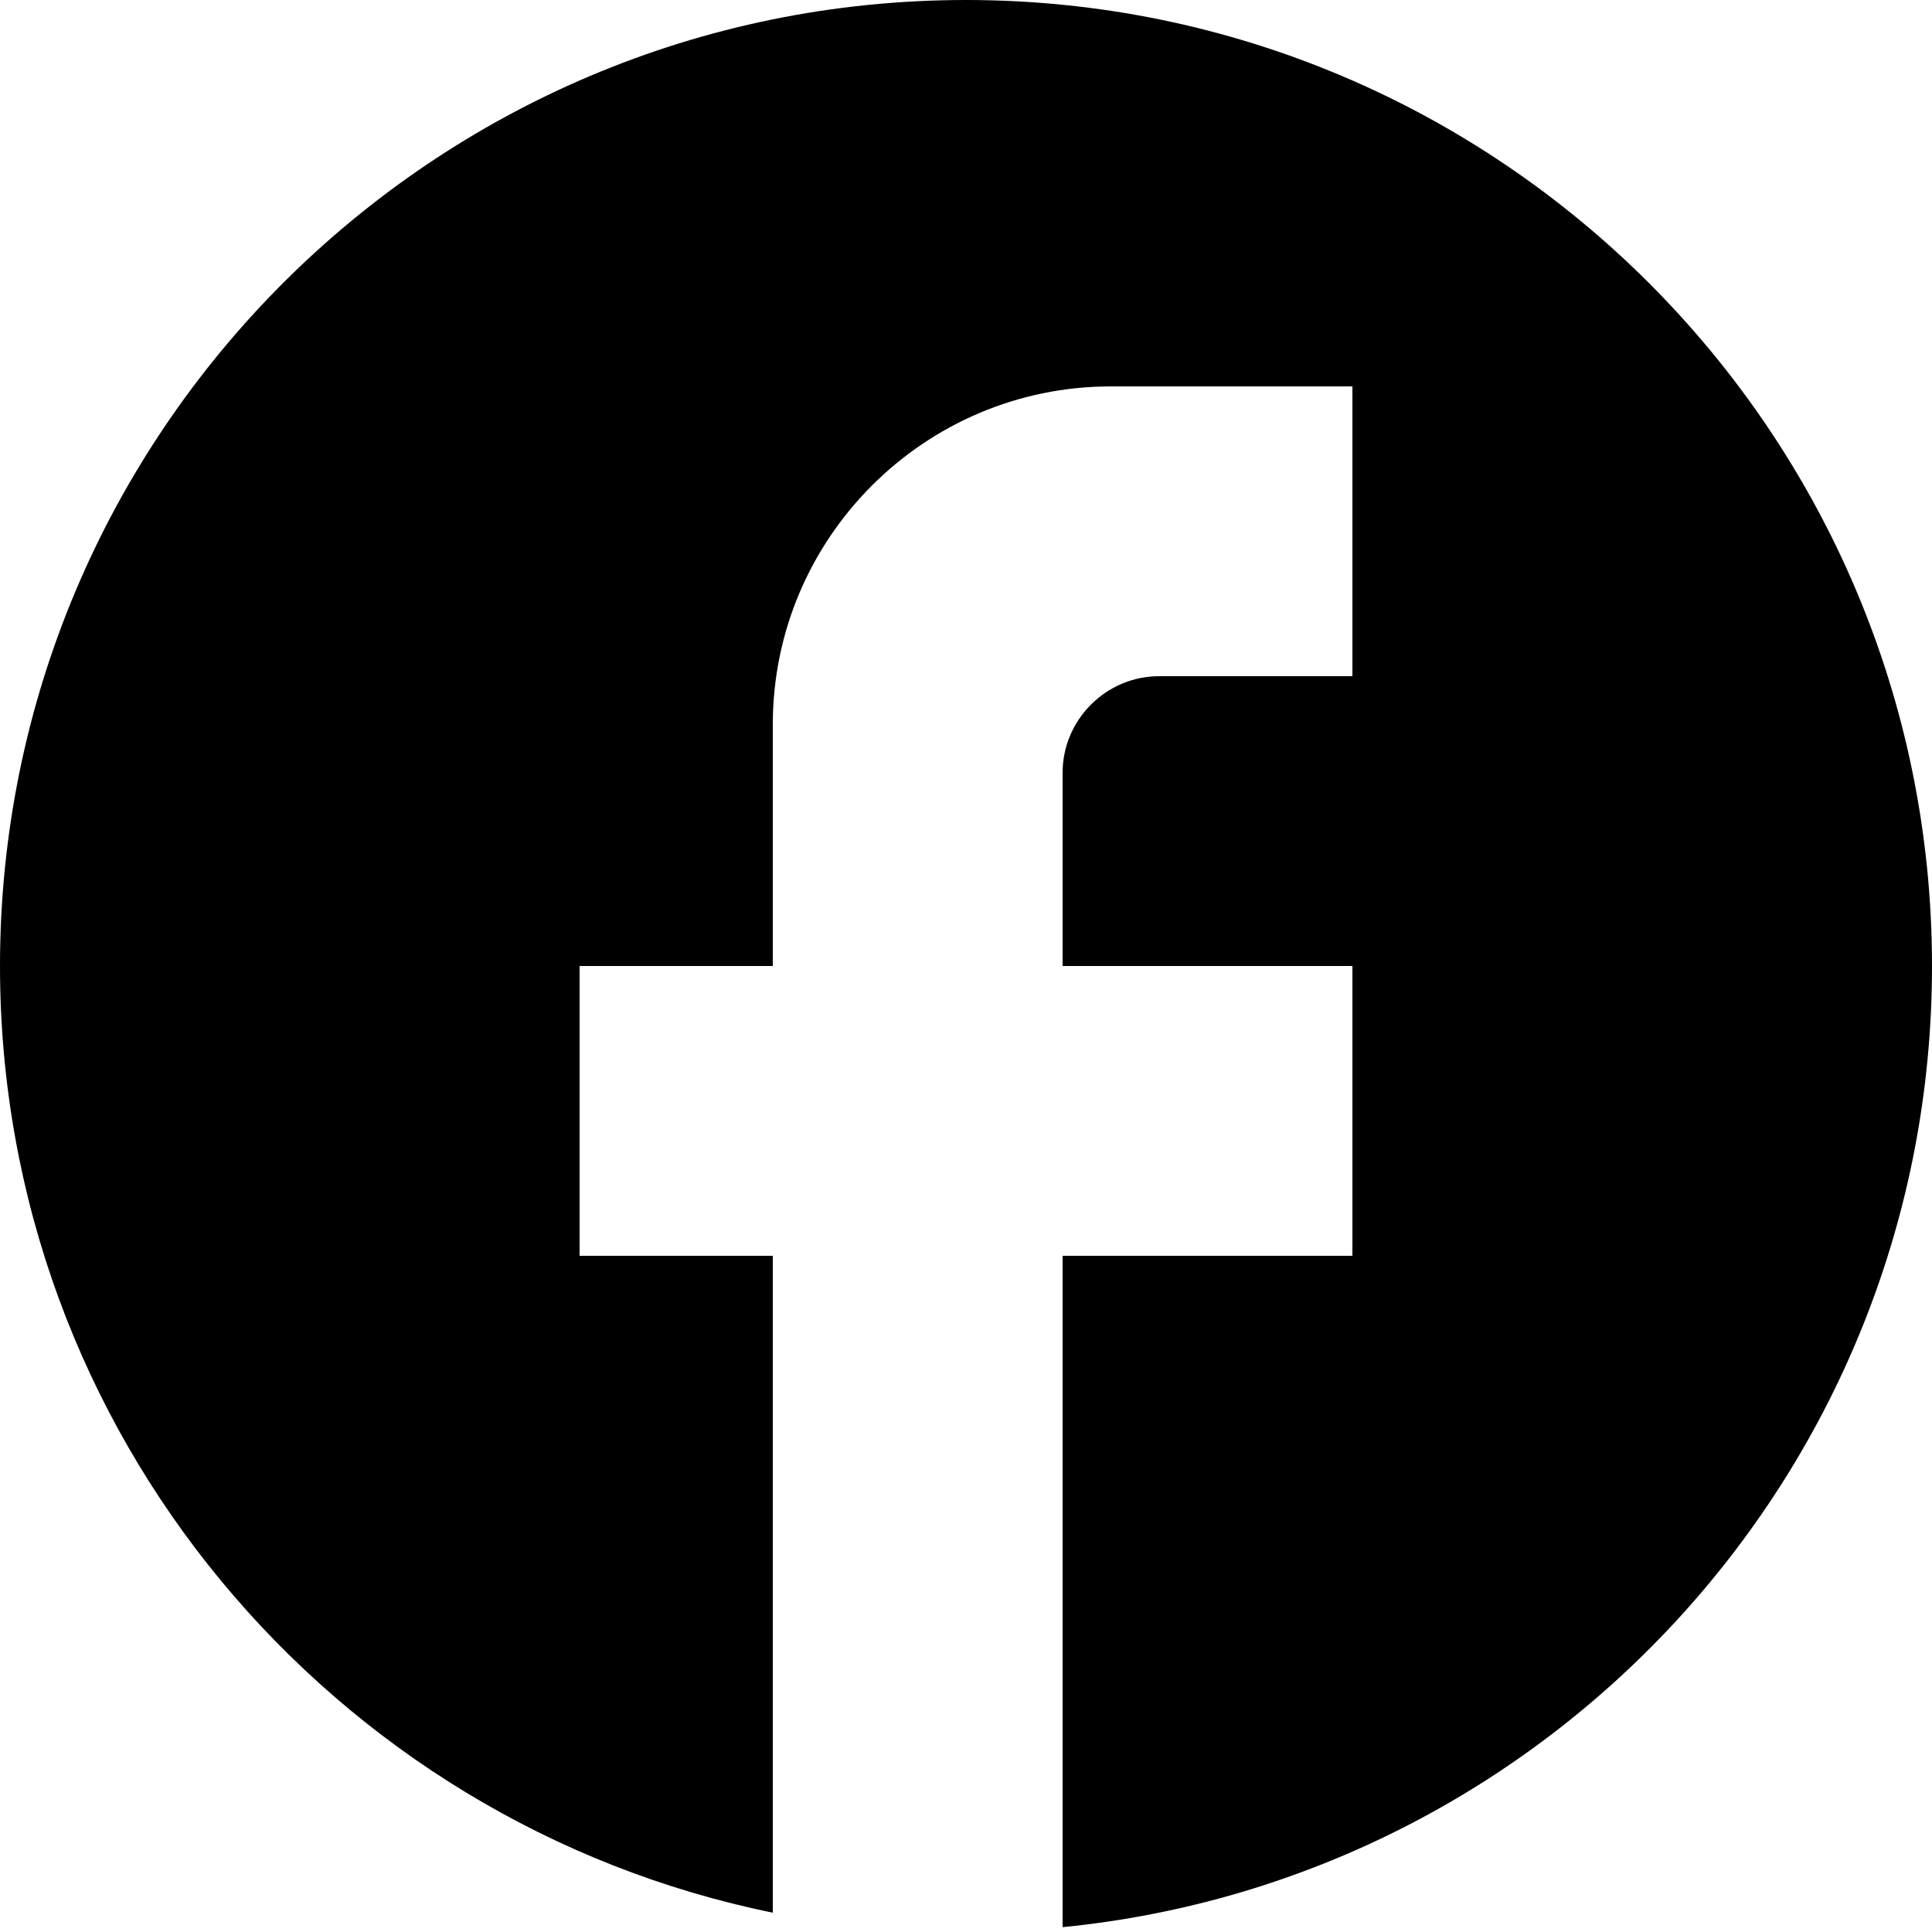
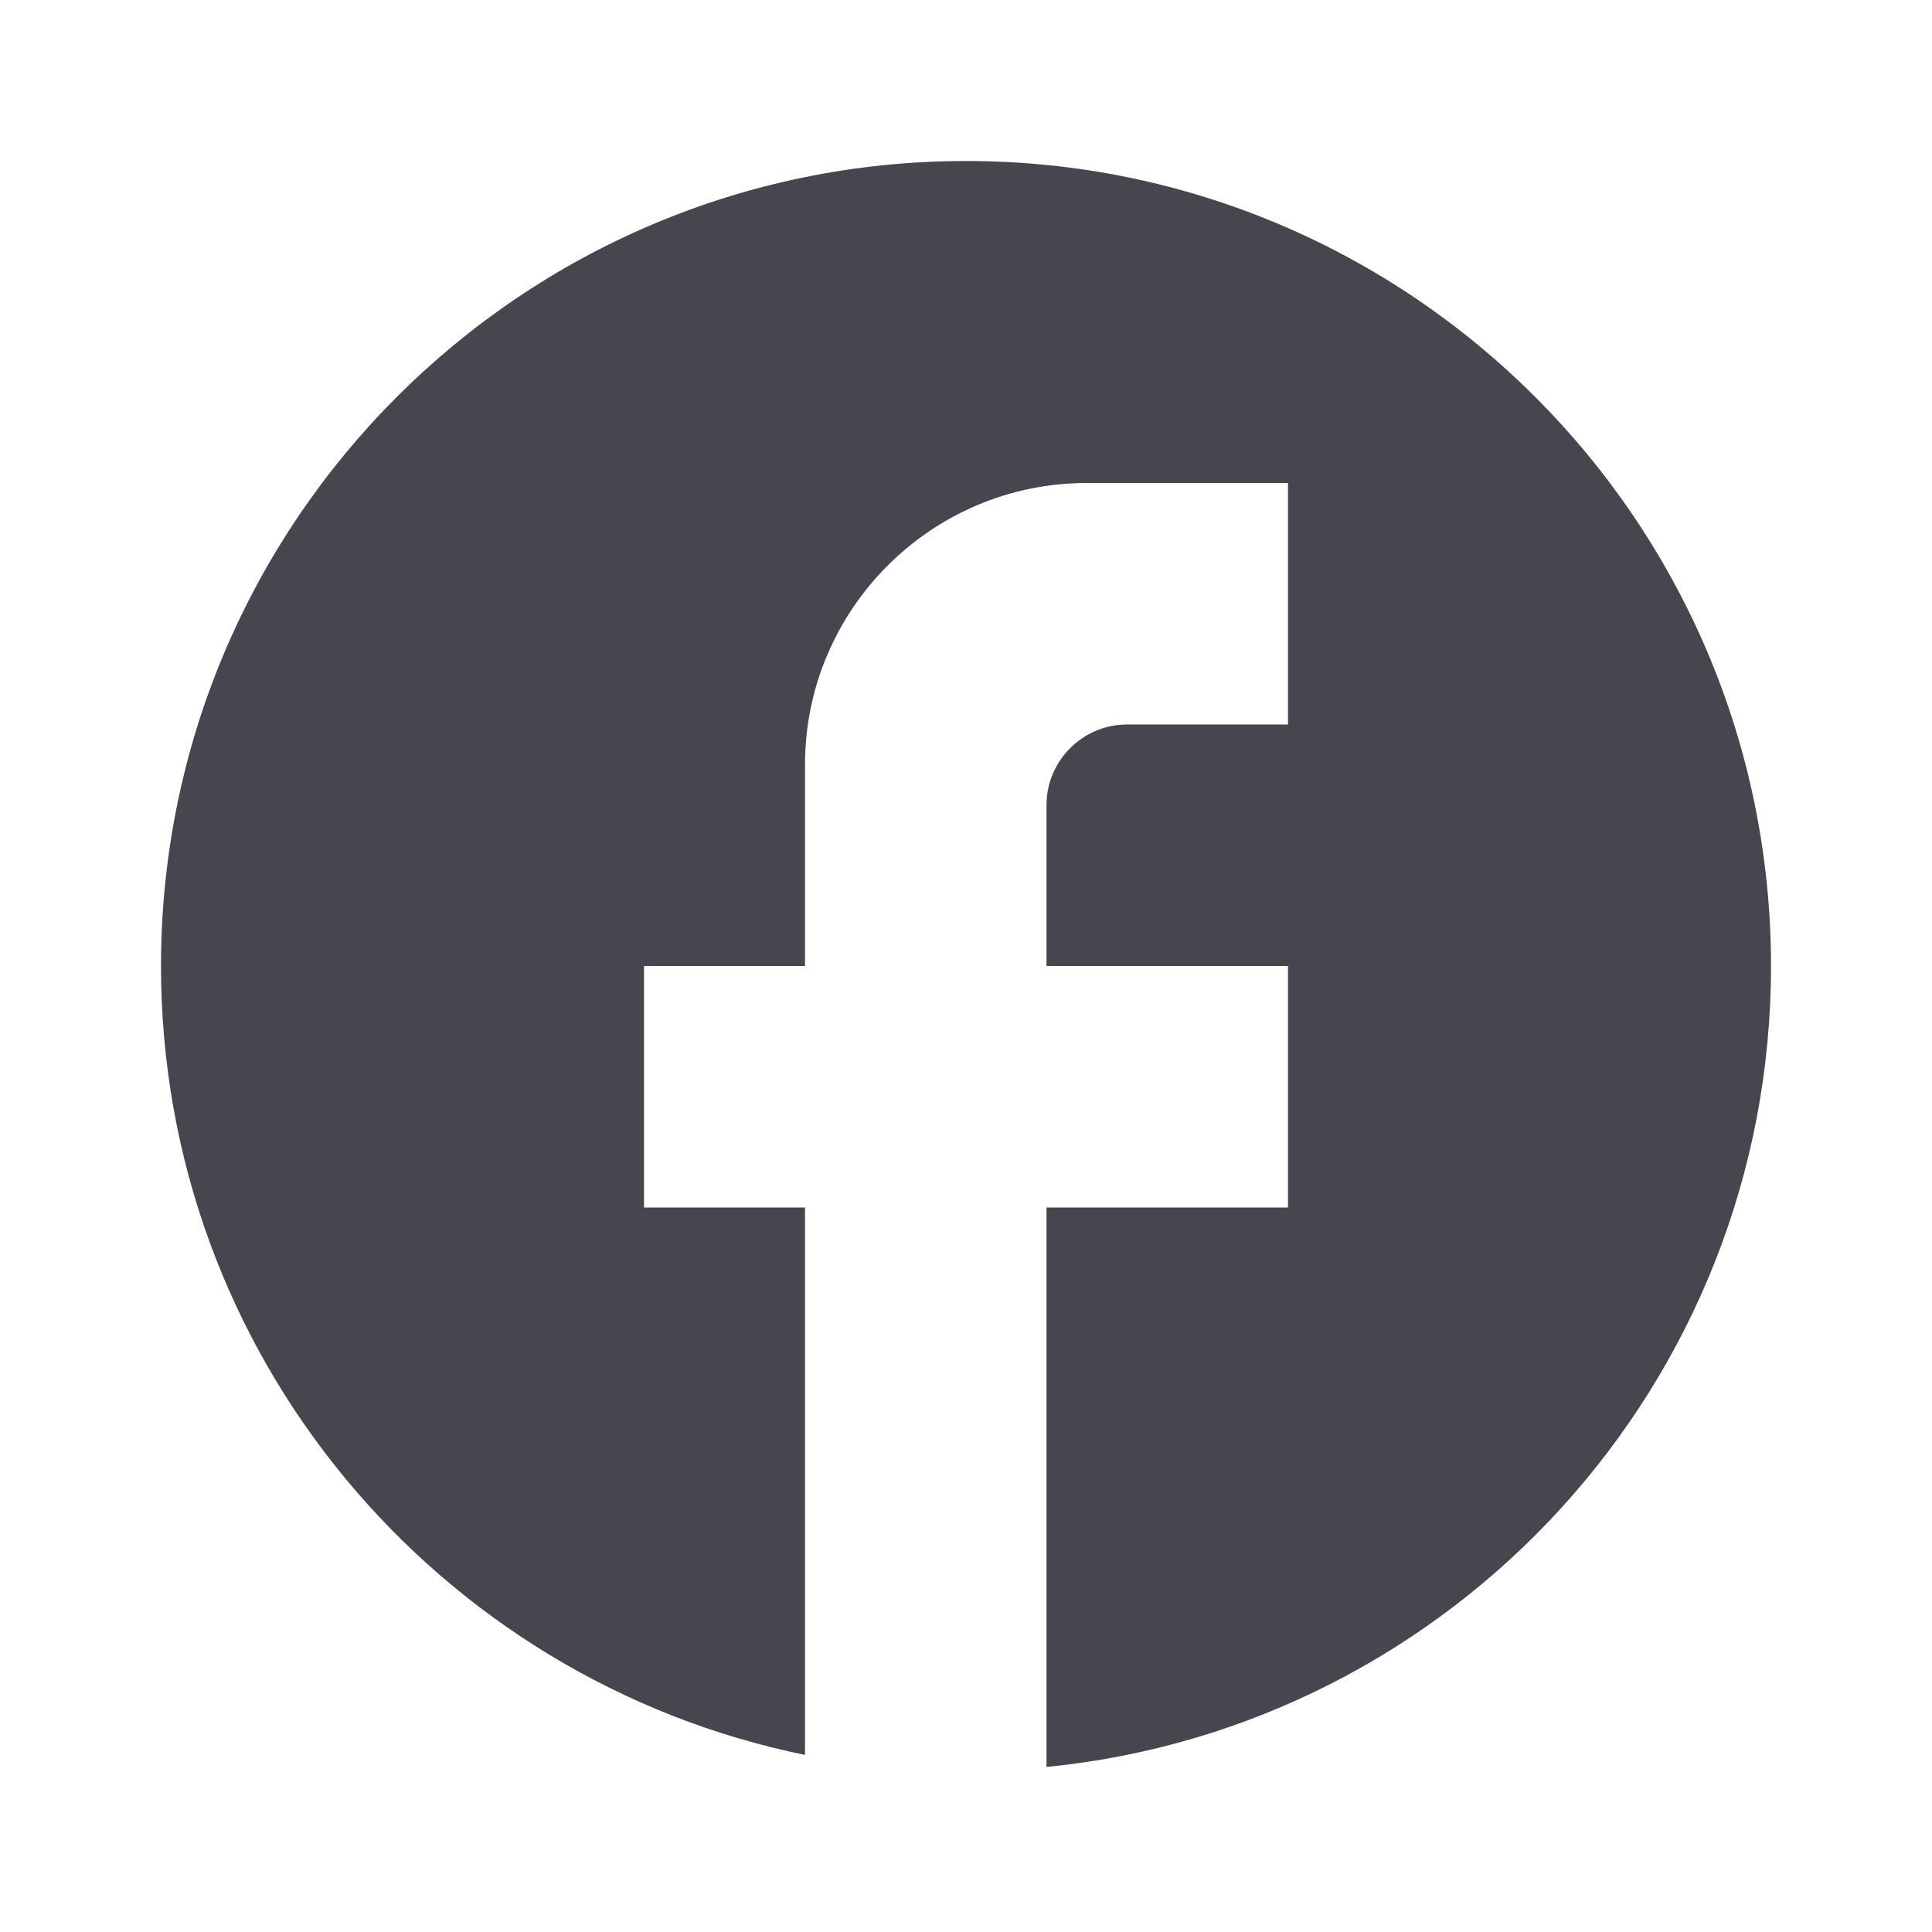
- <svg xmlns="http://www.w3.org/2000/svg" width="20" height="20" viewBox="0 0 20 20" fill="none">
-   <path d="M20 10C20 4.48 15.52 0 10 0C4.48 0 0 4.48 0 10C0 14.84 3.44 18.87 8 19.8V13H6V10H8V7.5C8 5.57 9.57 4 11.5 4H14V7H12C11.45 7 11 7.45 11 8V10H14V13H11V19.95C16.05 19.45 20 15.19 20 10Z" fill="black" />
+ <svg xmlns="http://www.w3.org/2000/svg" width="24" height="24" viewBox="0 0 24 24" fill="none">
+   <path d="M22 12C22 6.48 17.52 2 12 2C6.48 2 2 6.48 2 12C2 16.84 5.44 20.87 10 21.8V15H8V12H10V9.5C10 7.57 11.57 6 13.5 6H16V9H14C13.45 9 13 9.45 13 10V12H16V15H13V21.95C18.05 21.45 22 17.19 22 12Z" fill="#49454E" />
</svg>
